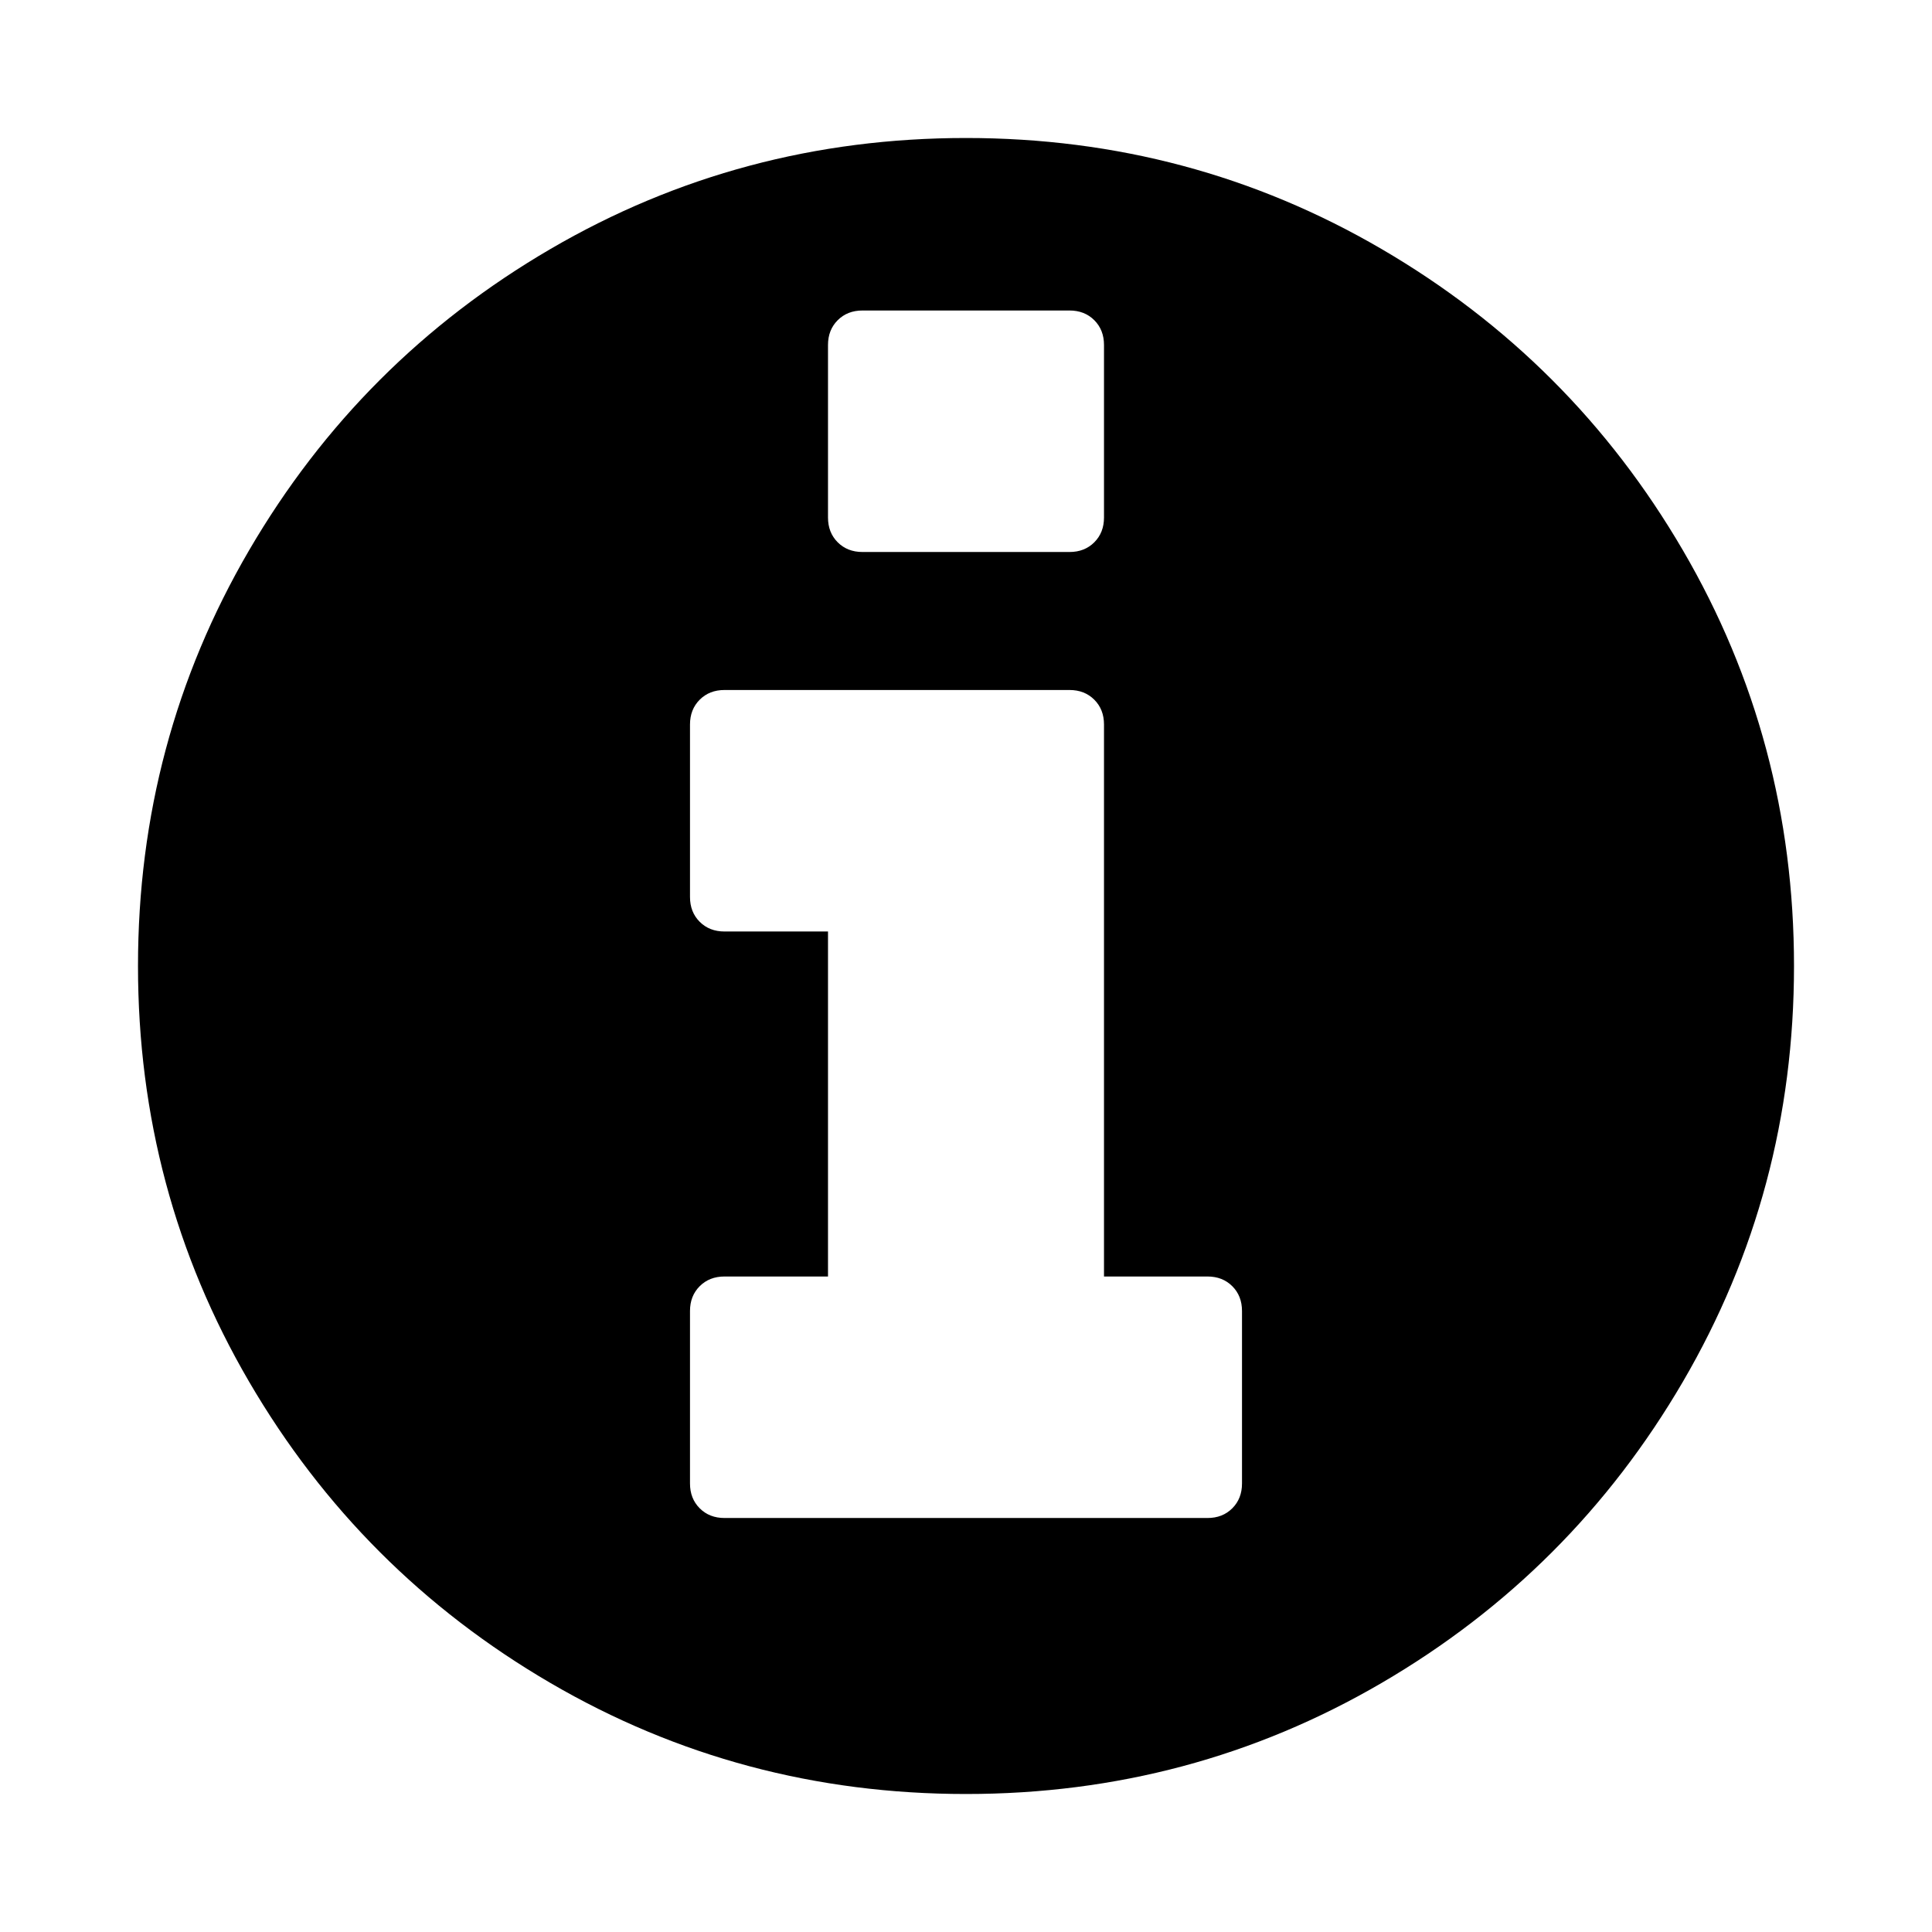
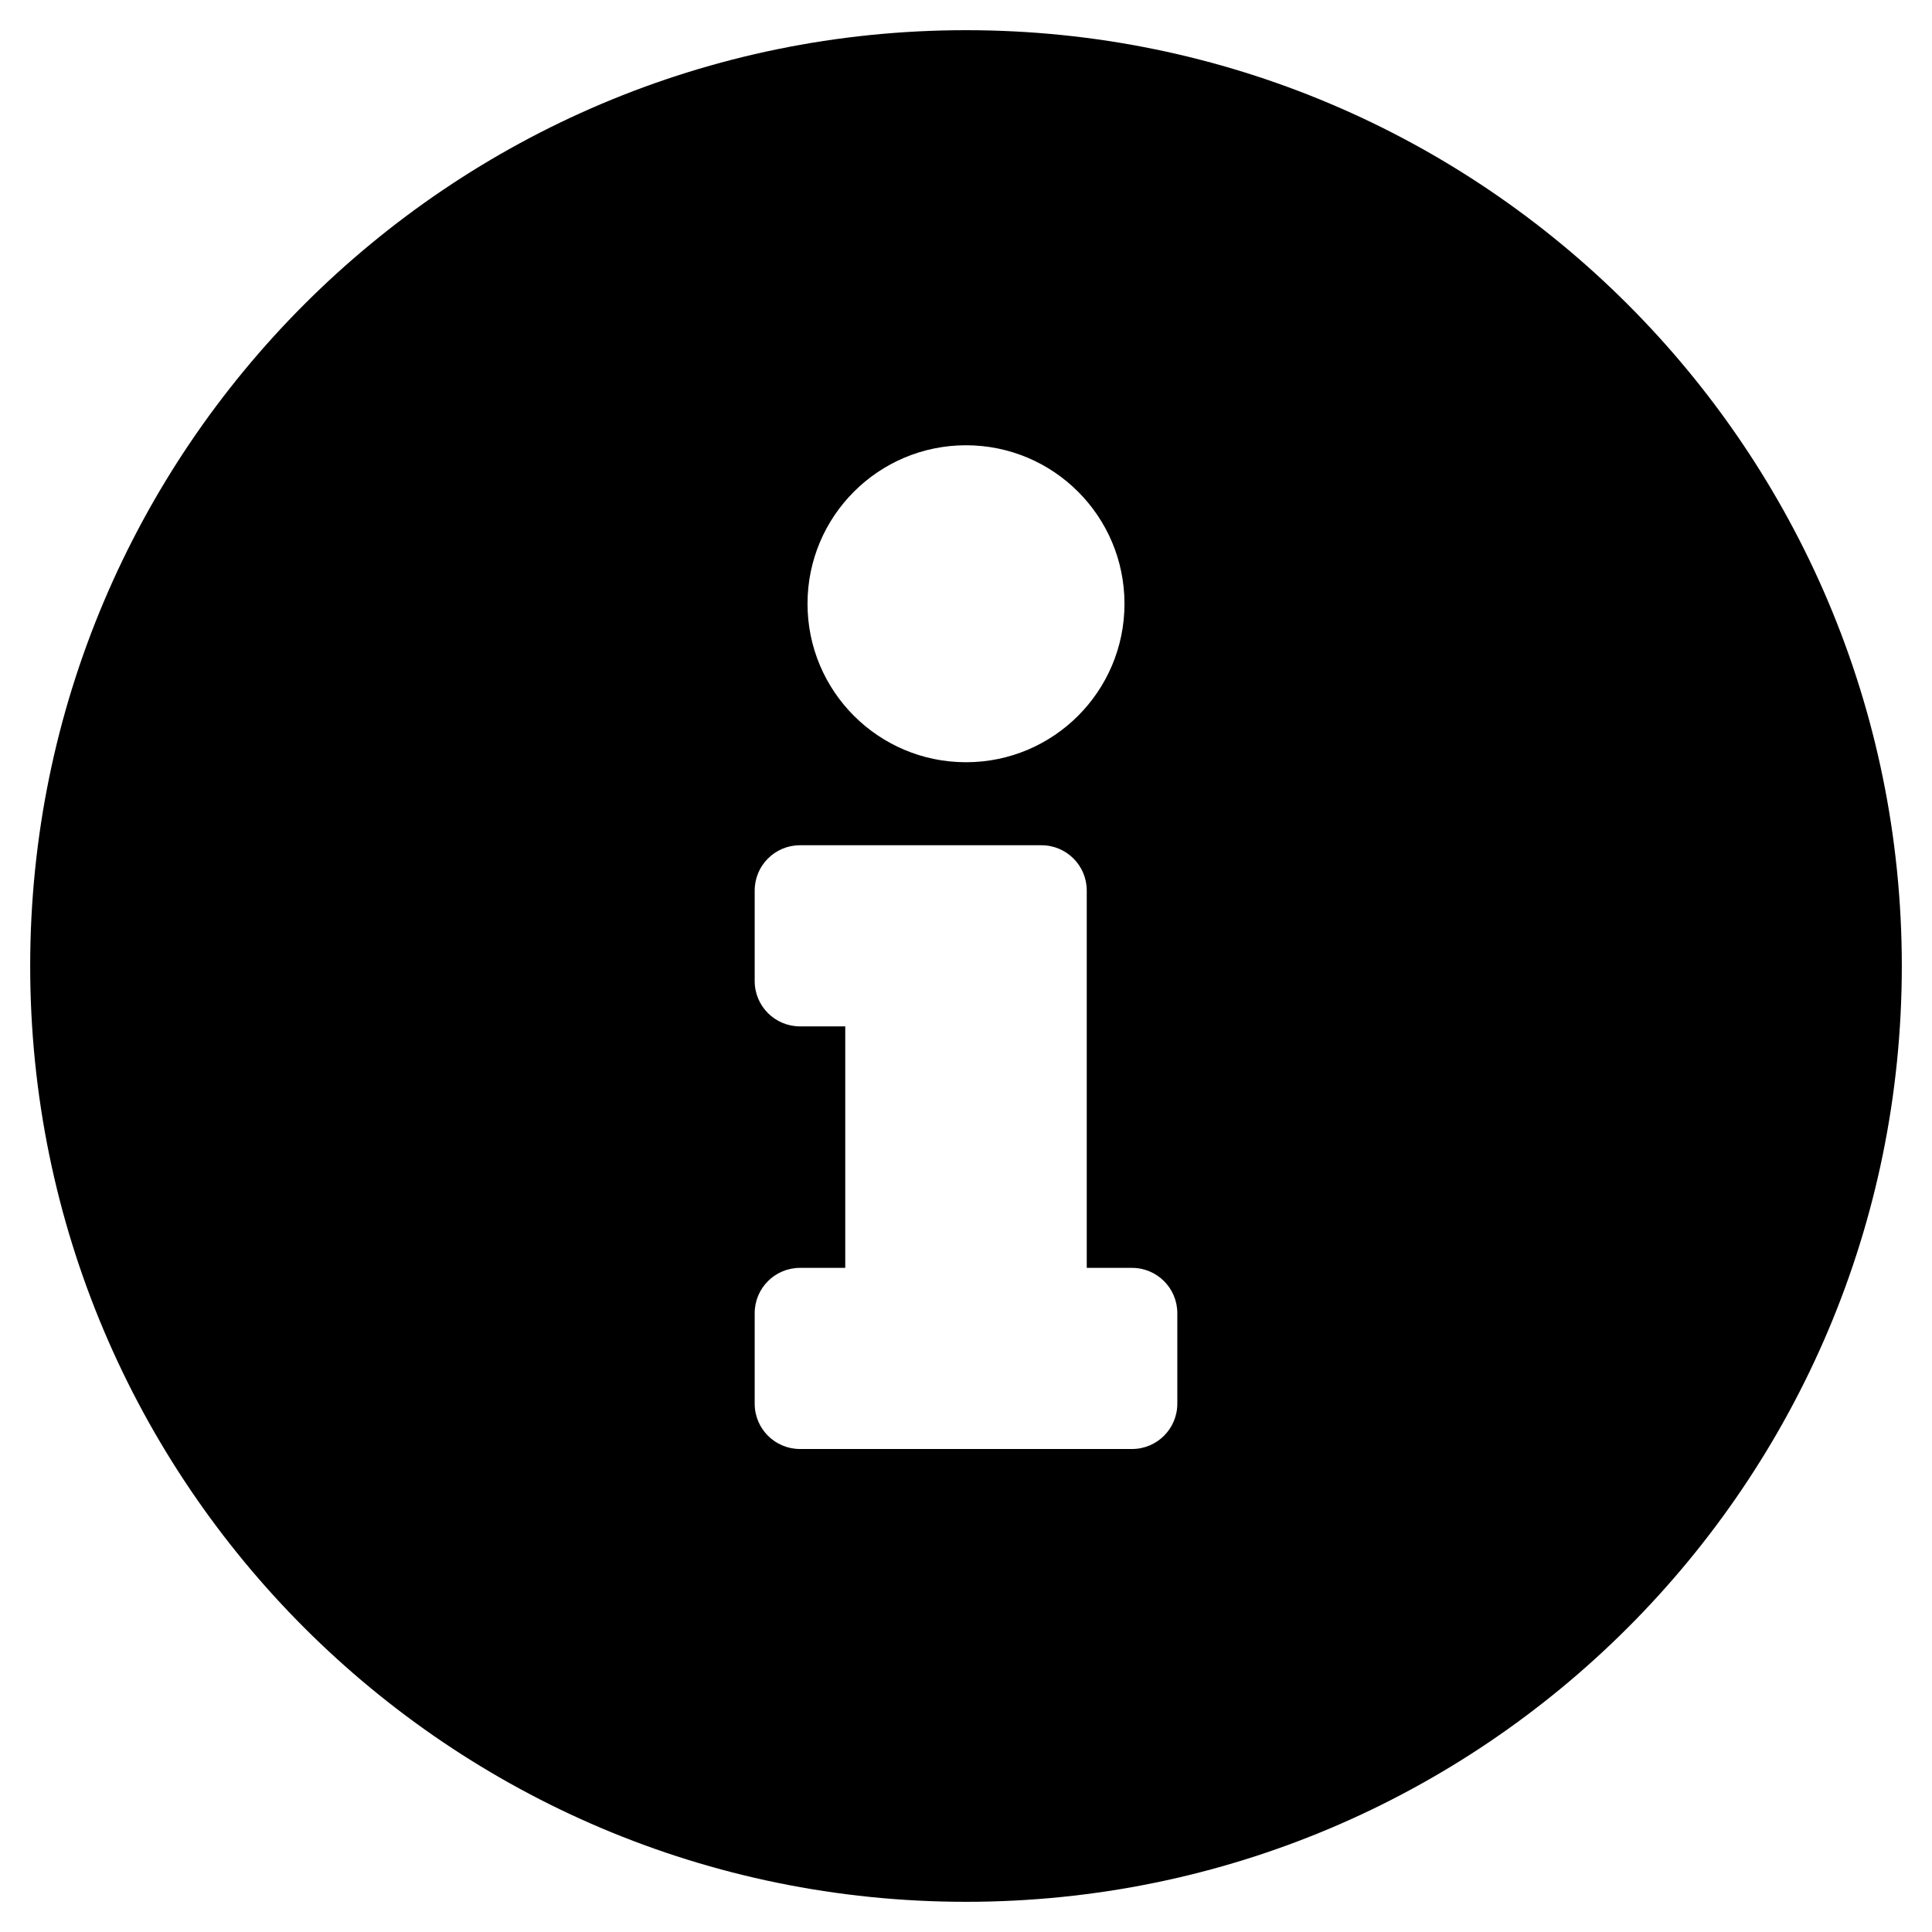
- <svg xmlns="http://www.w3.org/2000/svg" width="1792" height="1792" viewBox="0 0 1792 1792">
-   <path d="M1152 1376v-160q0-14-9-23t-23-9h-96v-512q0-14-9-23t-23-9h-320q-14 0-23 9t-9 23v160q0 14 9 23t23 9h96v320h-96q-14 0-23 9t-9 23v160q0 14 9 23t23 9h448q14 0 23-9t9-23zm-128-896v-160q0-14-9-23t-23-9h-192q-14 0-23 9t-9 23v160q0 14 9 23t23 9h192q14 0 23-9t9-23zm640 416q0 209-103 385.5t-279.5 279.5-385.5 103-385.5-103-279.5-279.5-103-385.5 103-385.5 279.5-279.5 385.5-103 385.5 103 279.5 279.5 103 385.5z" />
+ <svg xmlns="http://www.w3.org/2000/svg" viewBox="0 0 512 512">
+   <path d="M256 8C119.043 8 8 119.083 8 256c0 136.997 111.043 248 248 248s248-111.003 248-248C504 119.083 392.957 8 256 8zm0 110c23.196 0 42 18.804 42 42s-18.804 42-42 42-42-18.804-42-42 18.804-42 42-42zm56 254c0 6.627-5.373 12-12 12h-88c-6.627 0-12-5.373-12-12v-24c0-6.627 5.373-12 12-12h12v-64h-12c-6.627 0-12-5.373-12-12v-24c0-6.627 5.373-12 12-12h64c6.627 0 12 5.373 12 12v100h12c6.627 0 12 5.373 12 12v24z" />
</svg>
